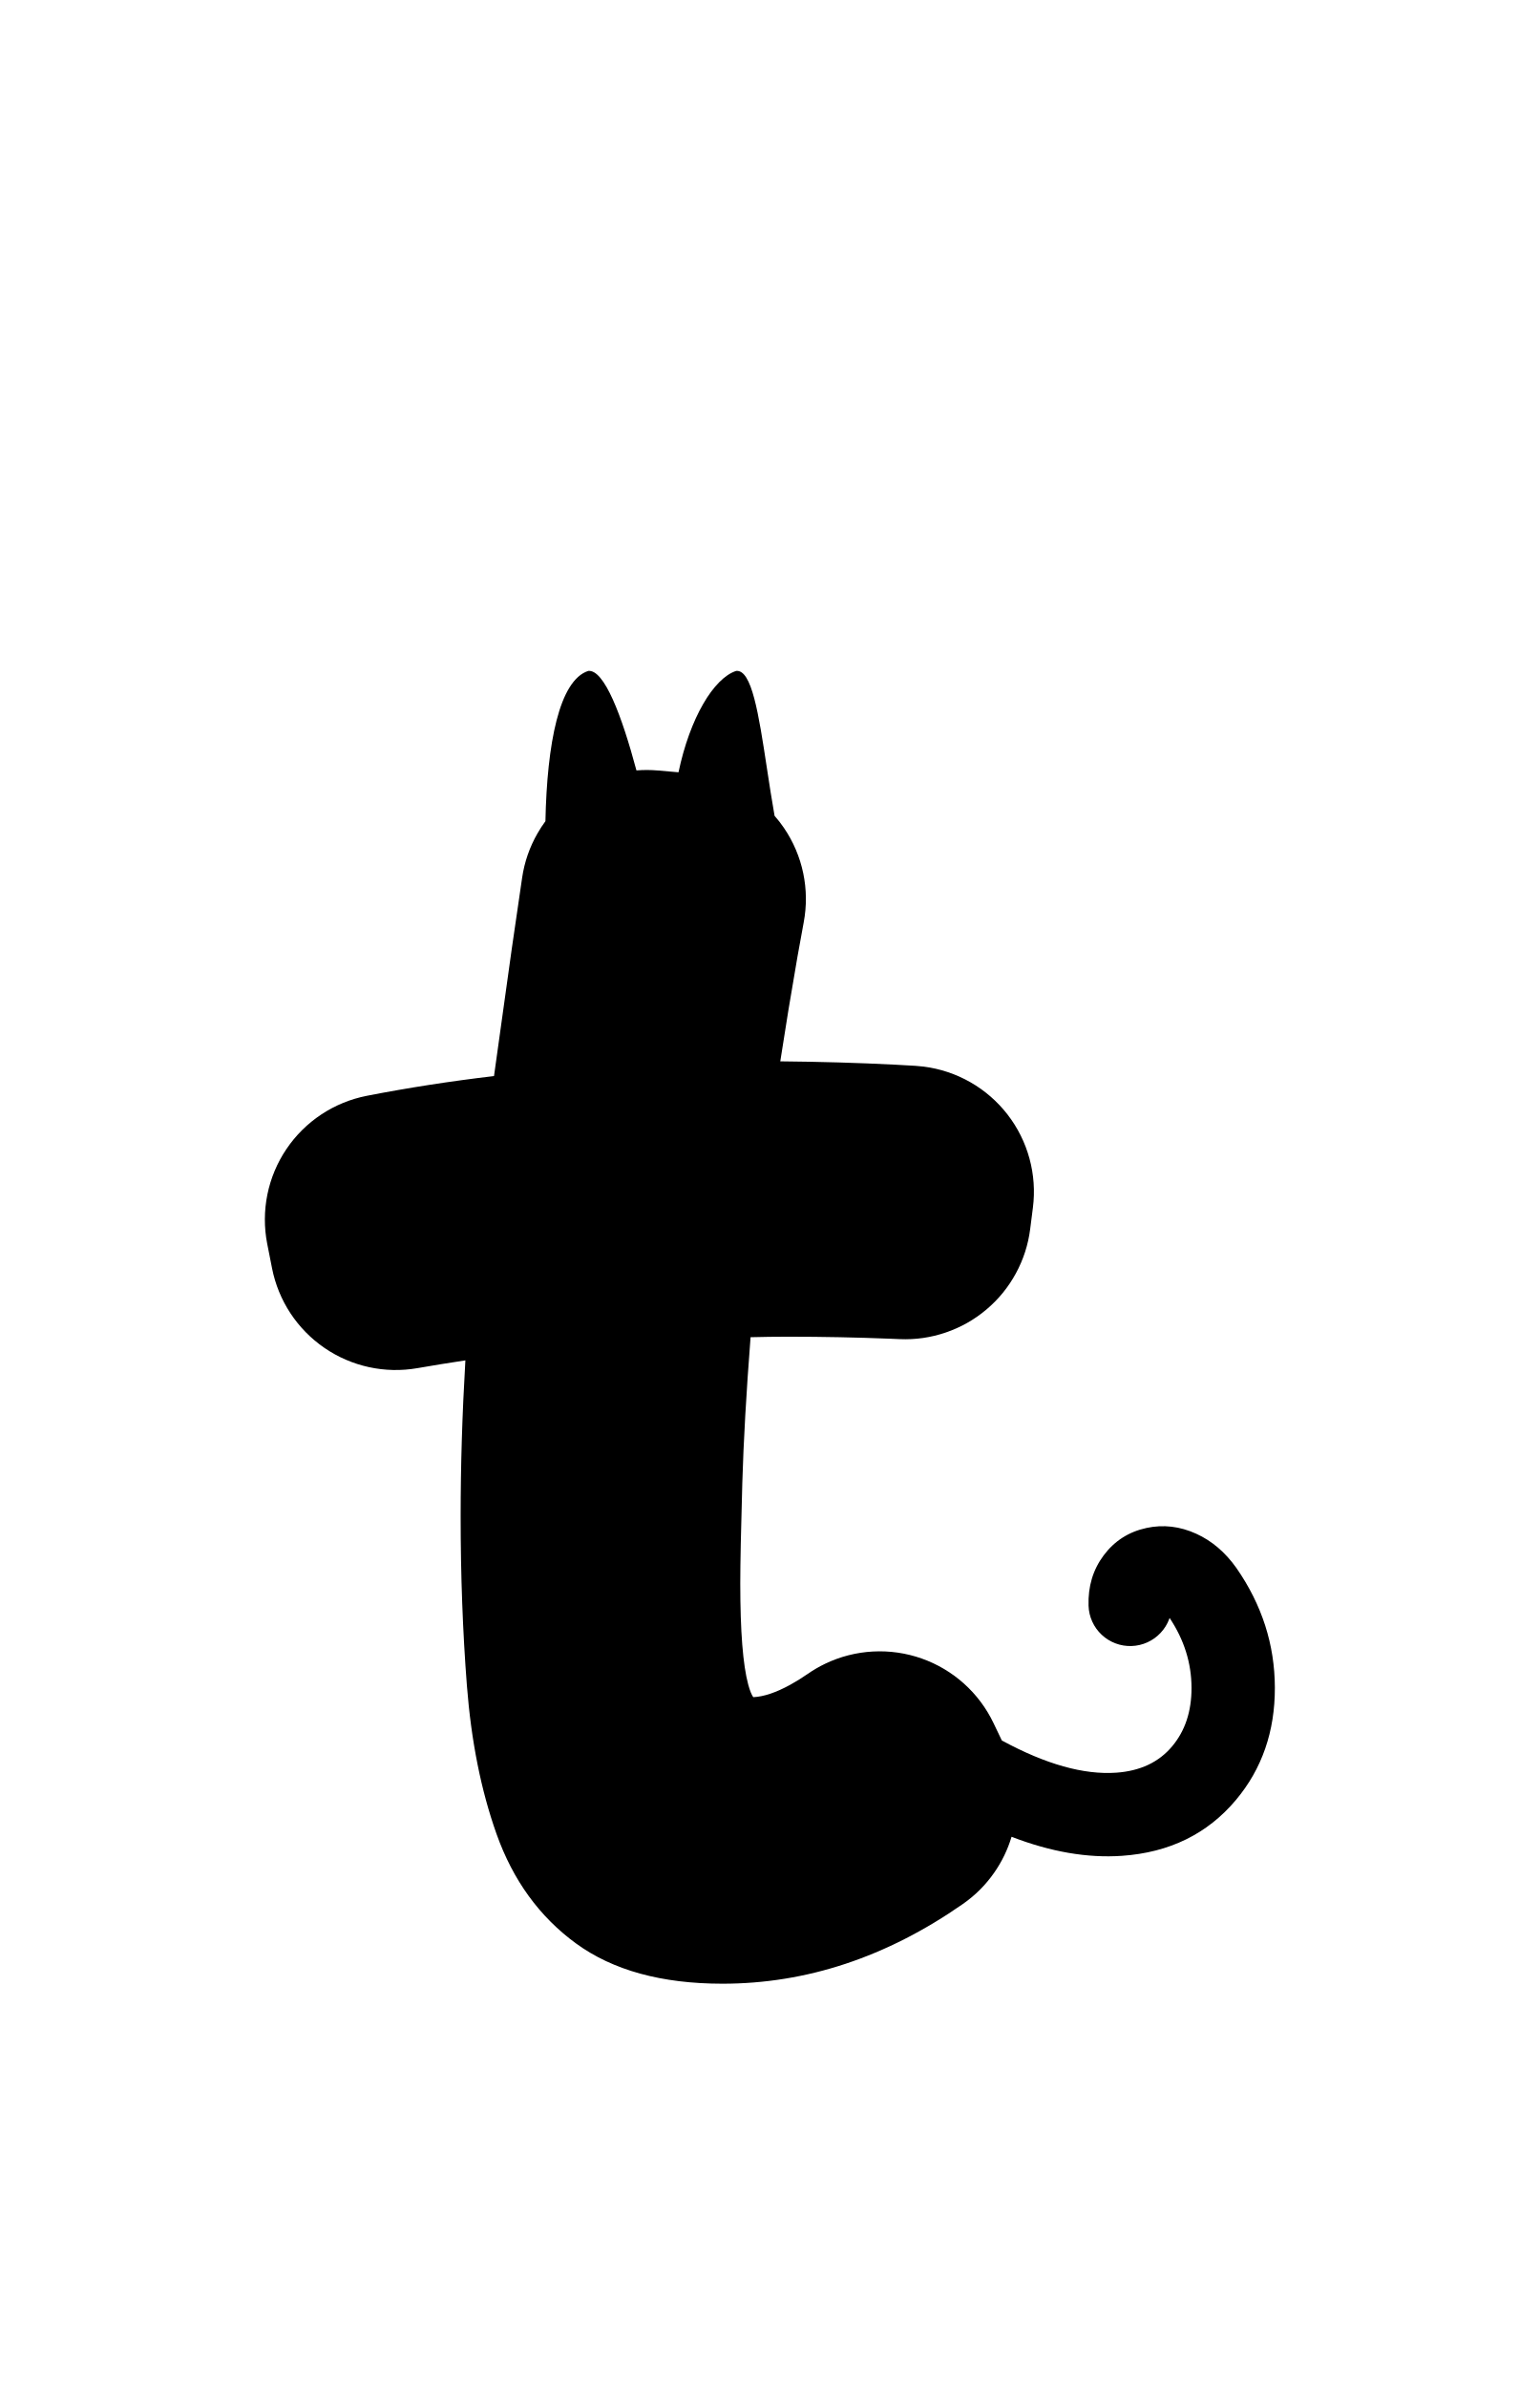
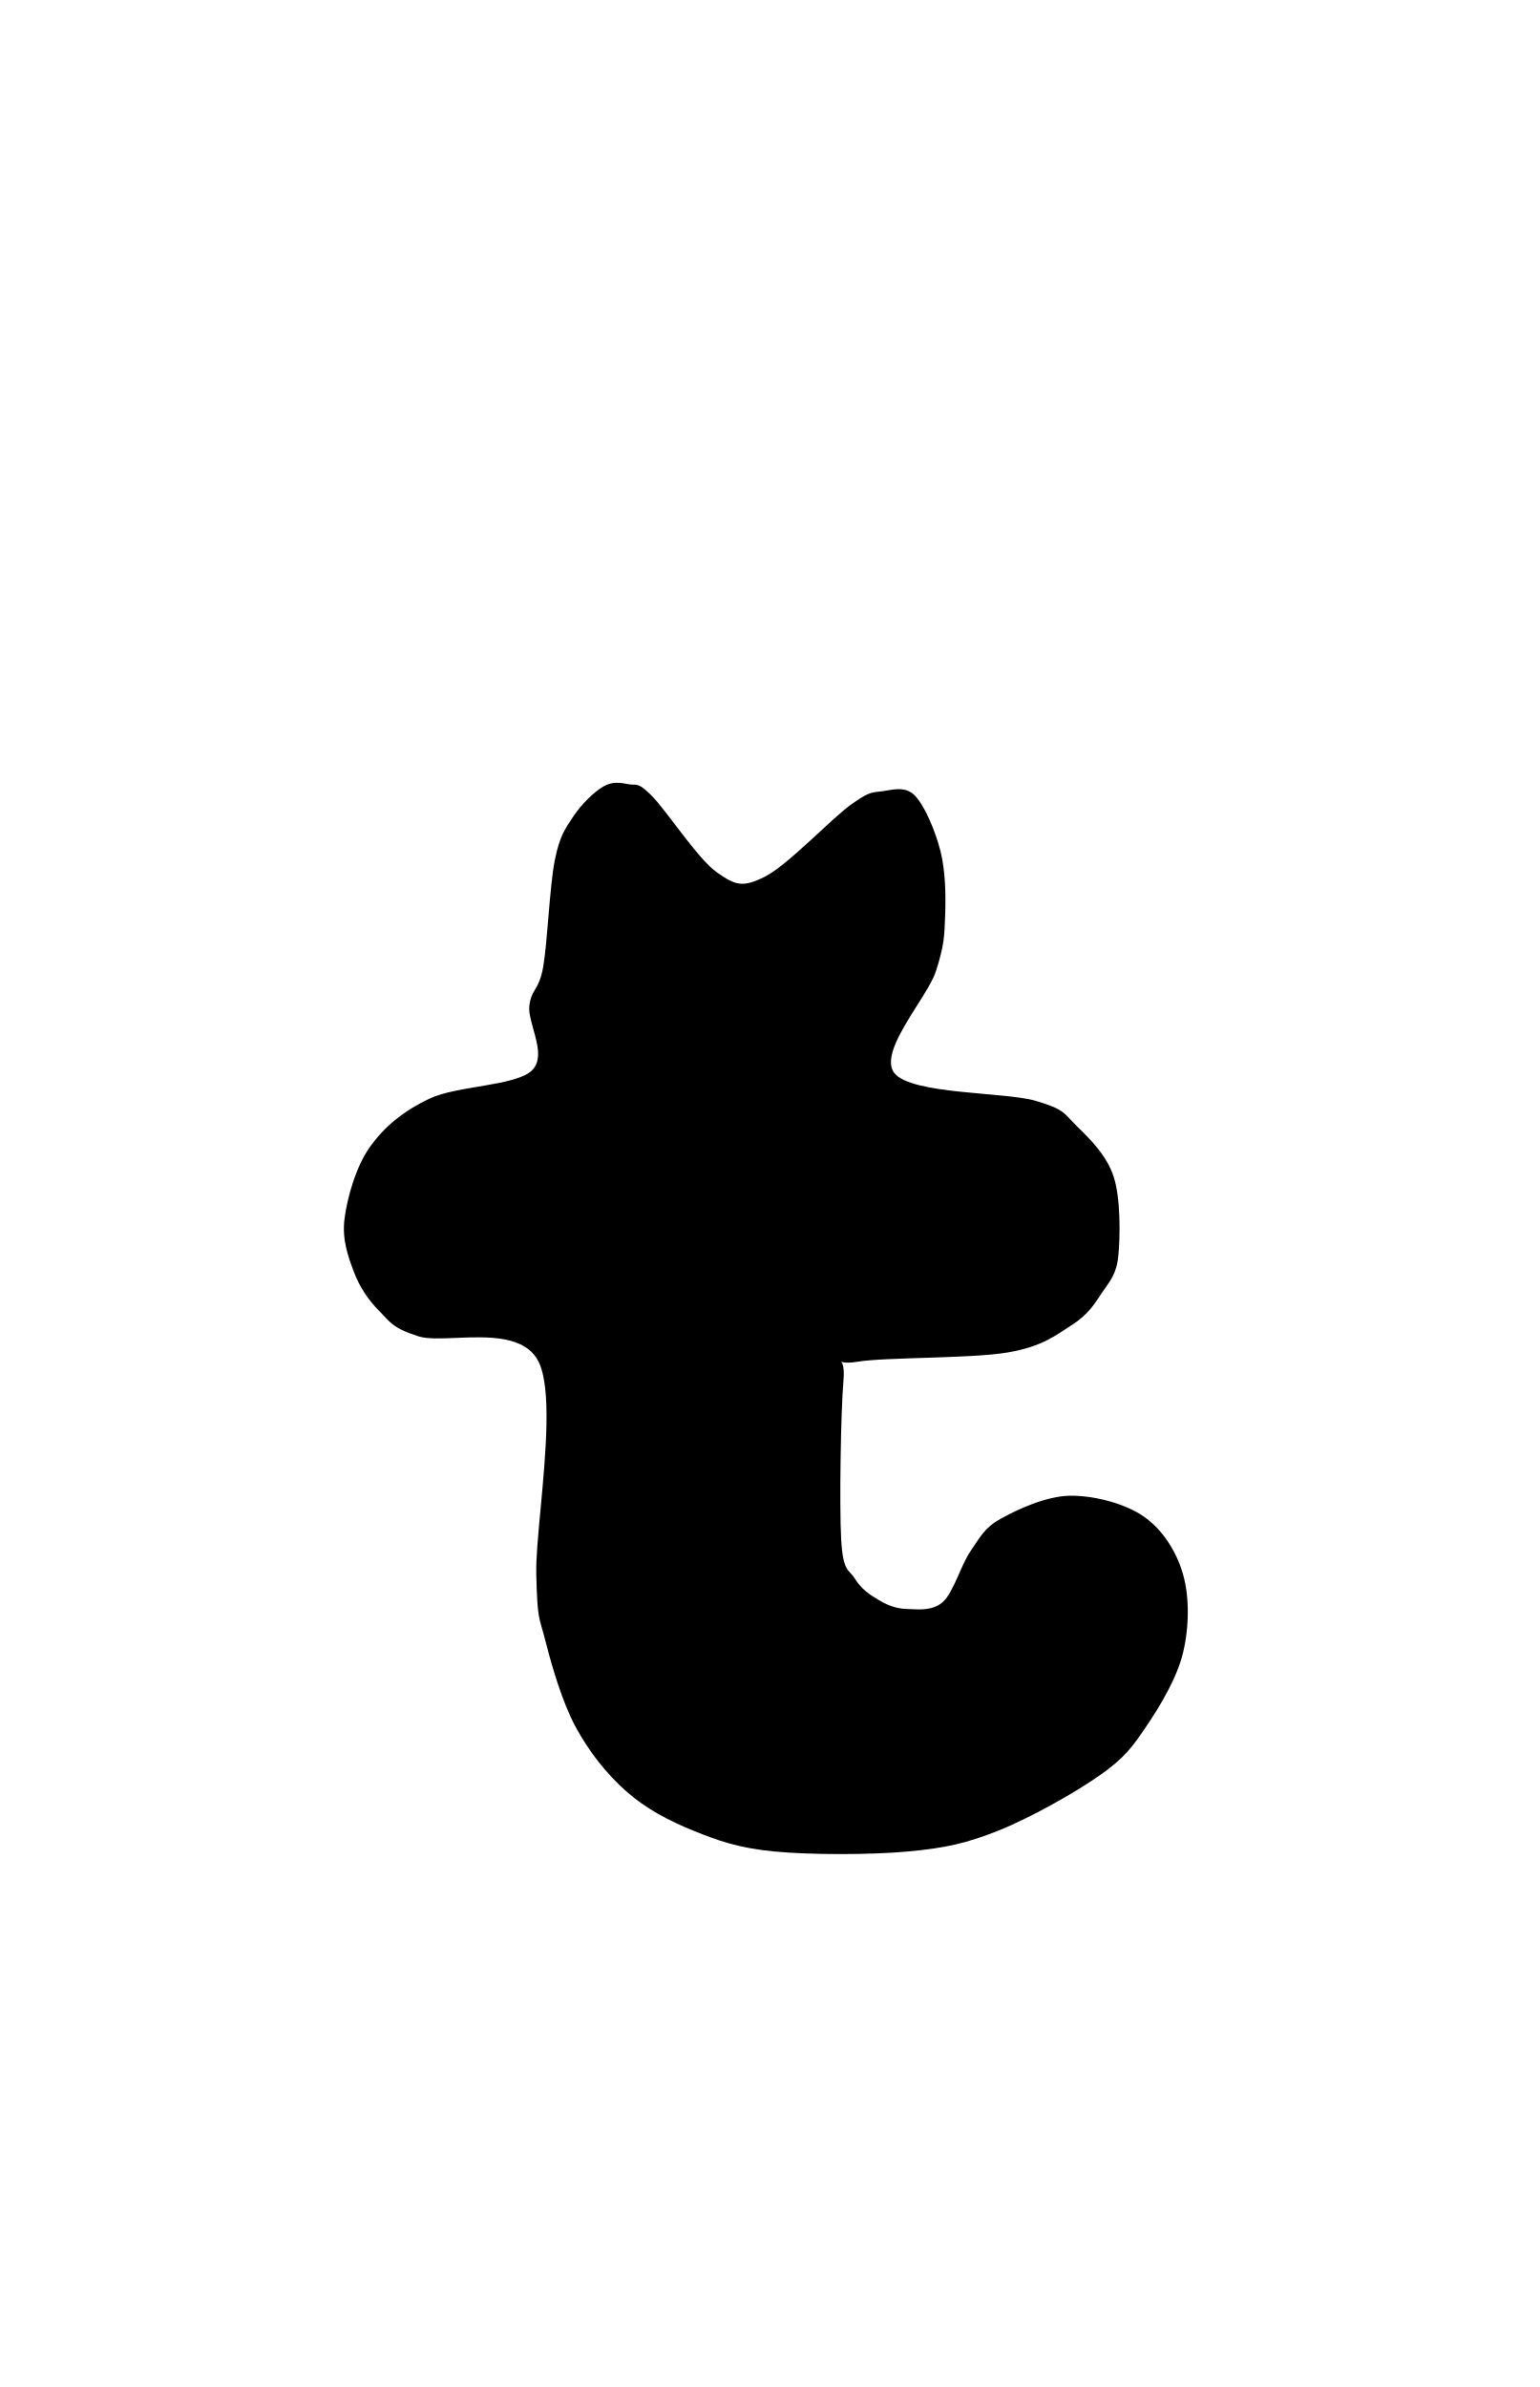
<svg xmlns="http://www.w3.org/2000/svg" viewBox="0 0 1000 1550">
  <g transform="translate(0 1200) scale(1 -1)">
-     <path d="M469.15 -88.12Q551.064 -88.12 625.302 -36.34Q637.246 -28.009 645.586 -16.072Q653.131 -5.272 656.889 7.283Q695.009 -7.416 728.591 -5.081Q774.889 -1.862 802.645 31.241Q827.986 61.463 827.881 104.16Q827.778 146.034 802.903 181.839Q792.053 197.131 776.862 204.046Q760.863 211.329 744.548 207.82Q727.171 204.083 716.645 189.926Q706.292 176.001 706.894 157.328Q707.068 151.948 709.287 147.044Q711.506 142.14 715.432 138.459Q719.359 134.778 724.396 132.879Q729.433 130.981 734.812 131.154Q740.192 131.328 745.096 133.547Q750 135.766 753.681 139.693Q757.363 143.62 759.261 148.656Q759.399 149.023 759.526 149.39Q773.702 128.128 773.761 104.026Q773.818 81.093 761.175 66.014Q748.194 50.533 724.837 48.908Q693.277 46.714 650.879 69.659Q650.73 69.739 650.58 69.819L645.159 81.153Q641.679 88.429 636.847 94.886Q632.014 101.344 626.015 106.734Q620.015 112.125 613.08 116.241Q606.144 120.358 598.538 123.042Q590.932 125.726 582.949 126.875Q574.966 128.024 566.912 127.594Q558.858 127.163 551.043 125.17Q543.228 123.176 535.952 119.696Q529.977 116.839 524.54 113.059Q518.827 109.087 513.116 105.96Q499.321 98.405 489.156 97.942Q487.455 100.343 485.888 106.126Q480.722 125.202 480.722 171.79Q480.722 191.115 482.05 237.144Q483.206 277.251 487.414 331.685Q499.644 332.009 511.875 332.009Q545.344 332.009 578.367 330.688L584.235 330.435Q599.621 329.773 614.195 334.746Q628.77 339.719 640.543 349.646Q652.315 359.573 659.678 373.099Q667.04 386.625 668.986 401.901L670.758 415.813Q671.777 423.814 671.216 431.859Q670.655 439.906 668.535 447.687Q666.415 455.469 662.817 462.688Q659.22 469.906 654.283 476.284Q649.346 482.662 643.26 487.955Q637.174 493.247 630.172 497.251Q623.17 501.254 615.522 503.814Q607.874 506.375 599.874 507.394Q597.282 507.724 594.676 507.889Q587.852 508.319 580.866 508.671Q545.603 510.452 506.709 510.822Q511.758 543.811 517.84 578.618Q519.799 589.825 521.918 601.056Q523.414 608.982 523.334 617.047Q523.255 625.112 521.603 633.006Q519.952 640.901 516.792 648.322Q513.633 655.742 509.086 662.404Q506.273 666.525 502.997 670.257C501.138 680.747 499.516 691.383 497.967 701.545C492.67 736.28 488.219 765.473 478.017 764.326C463.367 759.557 447.986 733.64 440.613 698.514L427.196 699.684Q420.187 700.295 413.298 699.725C403.794 735.254 392.363 765.493 381.983 764.326C363.188 758.208 355.23 717.277 354.194 666.747Q351.47 663.049 349.141 659.009Q341.311 645.43 339.049 629.92L332.299 583.624L320.804 501.257Q278.264 496.238 238.237 488.444Q230.321 486.903 222.857 483.846Q215.393 480.79 208.669 476.336Q201.945 471.882 196.219 466.202Q190.493 460.522 185.985 453.834Q181.477 447.146 178.36 439.707Q175.244 432.268 173.639 424.364Q172.033 416.46 172.001 408.394Q171.968 400.329 173.51 392.412L173.547 392.225L176.67 376.405Q178.21 368.606 181.221 361.249Q184.232 353.892 188.602 347.251Q192.972 340.611 198.538 334.935Q204.104 329.259 210.657 324.759Q217.21 320.26 224.507 317.105Q231.803 313.949 239.57 312.257Q247.338 310.564 255.285 310.396Q263.233 310.229 271.064 311.594Q286.476 314.279 302.214 316.642Q299.141 264.502 299.141 215.405Q299.141 157.749 303.199 105.435Q307.388 51.451 322.422 9.168Q338.507 -36.071 374.108 -62.009Q409.947 -88.12 469.15 -88.12Z" />
+     <path d="M391.75 689.25C385.75 685.75 377.5 677.75 372.25 669.75C367.0 661.75 363.5 657.5 360.25 641.25C357.0 625.0 355.5 588.0 352.75 572.25C350.0 556.5 345.0 558.0 343.75 546.75C343.297 542.669 344.784 537.337 346.351 531.721C349.104 521.859 352.1 511.122 345.25 504.75C334.5 494.75 296.75 495.0 279.25 486.75C261.75 478.5 249.5 468.25 240.25 455.25C231.0 442.25 225.5 422.25 223.75 408.75C222.0 395.25 226.0 384.25 229.75 374.25C233.5 364.25 239.25 355.75 246.25 348.75C253.25 341.75 254.5 337.75 271.75 332.25C277.393 330.451 286.326 330.819 296.24 331.227C316.632 332.066 341.171 333.077 349.75 315.75C358.333 298.415 354.34 255.588 351.043 220.218C349.442 203.048 348.005 187.636 348.25 177.75C349.0 147.5 350.0 150.75 354.25 134.25C358.5 117.75 365.0 95.0 373.75 78.75C382.5 62.5 394.0 48.0 406.75 36.75C419.5 25.5 434.25 17.75 450.25 11.25C466.25 4.75 479.5 0.0 502.75 -2.25C526.0 -4.5 565.5 -4.5 589.75 -2.25C614.0 0.0 627.5 3.0 648.25 11.25C669.0 19.5 698.25 36.0 714.25 47.25C730.25 58.5 735.25 65.5 744.25 78.75C753.25 92.0 764.25 110.25 768.25 126.75C772.25 143.25 772.5 163.0 768.25 177.75C764.0 192.5 755.0 206.75 742.75 215.25C730.5 223.75 710.25 229.0 694.75 228.75C679.25 228.5 660.5 219.75 649.75 213.75C639.0 207.75 636.5 201.75 630.25 192.75C624.0 183.75 619.25 166.0 612.25 159.75C606.126 154.282 597.705 154.746 591.007 155.115C590.049 155.168 589.126 155.219 588.25 155.25C581.25 155.5 575.75 158.0 570.25 161.25C564.75 164.5 559.25 168.25 555.25 174.75C551.25 181.25 547.5 178.75 546.25 200.25C545.0 221.75 546.0 284.5 547.75 303.75C548.606 313.163 546.532 315.522 546.265 315.826C546.246 315.849 546.236 315.86 546.237 315.862C546.239 315.864 546.253 315.857 546.281 315.842C546.613 315.668 548.963 314.434 556.75 315.75C574.5 318.75 631.0 317.75 654.25 321.75C677.5 325.75 686.0 333.25 696.25 339.75C706.5 346.25 710.75 353.25 715.75 360.75C720.75 368.25 725.0 372.25 726.25 384.75C727.5 397.25 727.75 421.75 723.25 435.75C718.75 449.75 707.75 460.5 699.25 468.75C690.75 477.0 692.0 479.5 672.25 485.25C652.5 491.0 591.5 489.25 580.75 503.25C573.665 512.478 585.26 530.828 595.563 547.135C600.892 555.568 605.875 563.455 607.75 569.25C613.25 586.25 613.25 592.25 613.75 605.25C614.25 618.25 614.0 634.25 610.75 647.25C607.5 660.25 600.5 676.75 594.25 683.25C588.848 688.868 582.325 687.763 576.135 686.714C575.163 686.549 574.2 686.386 573.25 686.25C572.203 686.1 571.284 686.001 570.436 685.91C565.619 685.389 563.092 685.116 552.25 677.25C539.5 668.0 511.25 638.0 496.75 630.75C482.25 623.5 477.5 625.0 465.25 633.75C453.0 642.5 432.75 673.75 423.25 683.25C416.046 690.454 414.161 690.47 411.381 690.493C410.495 690.5 409.519 690.508 408.25 690.75C403.0 691.75 397.75 692.75 391.75 689.25Z" />
  </g>
</svg>
